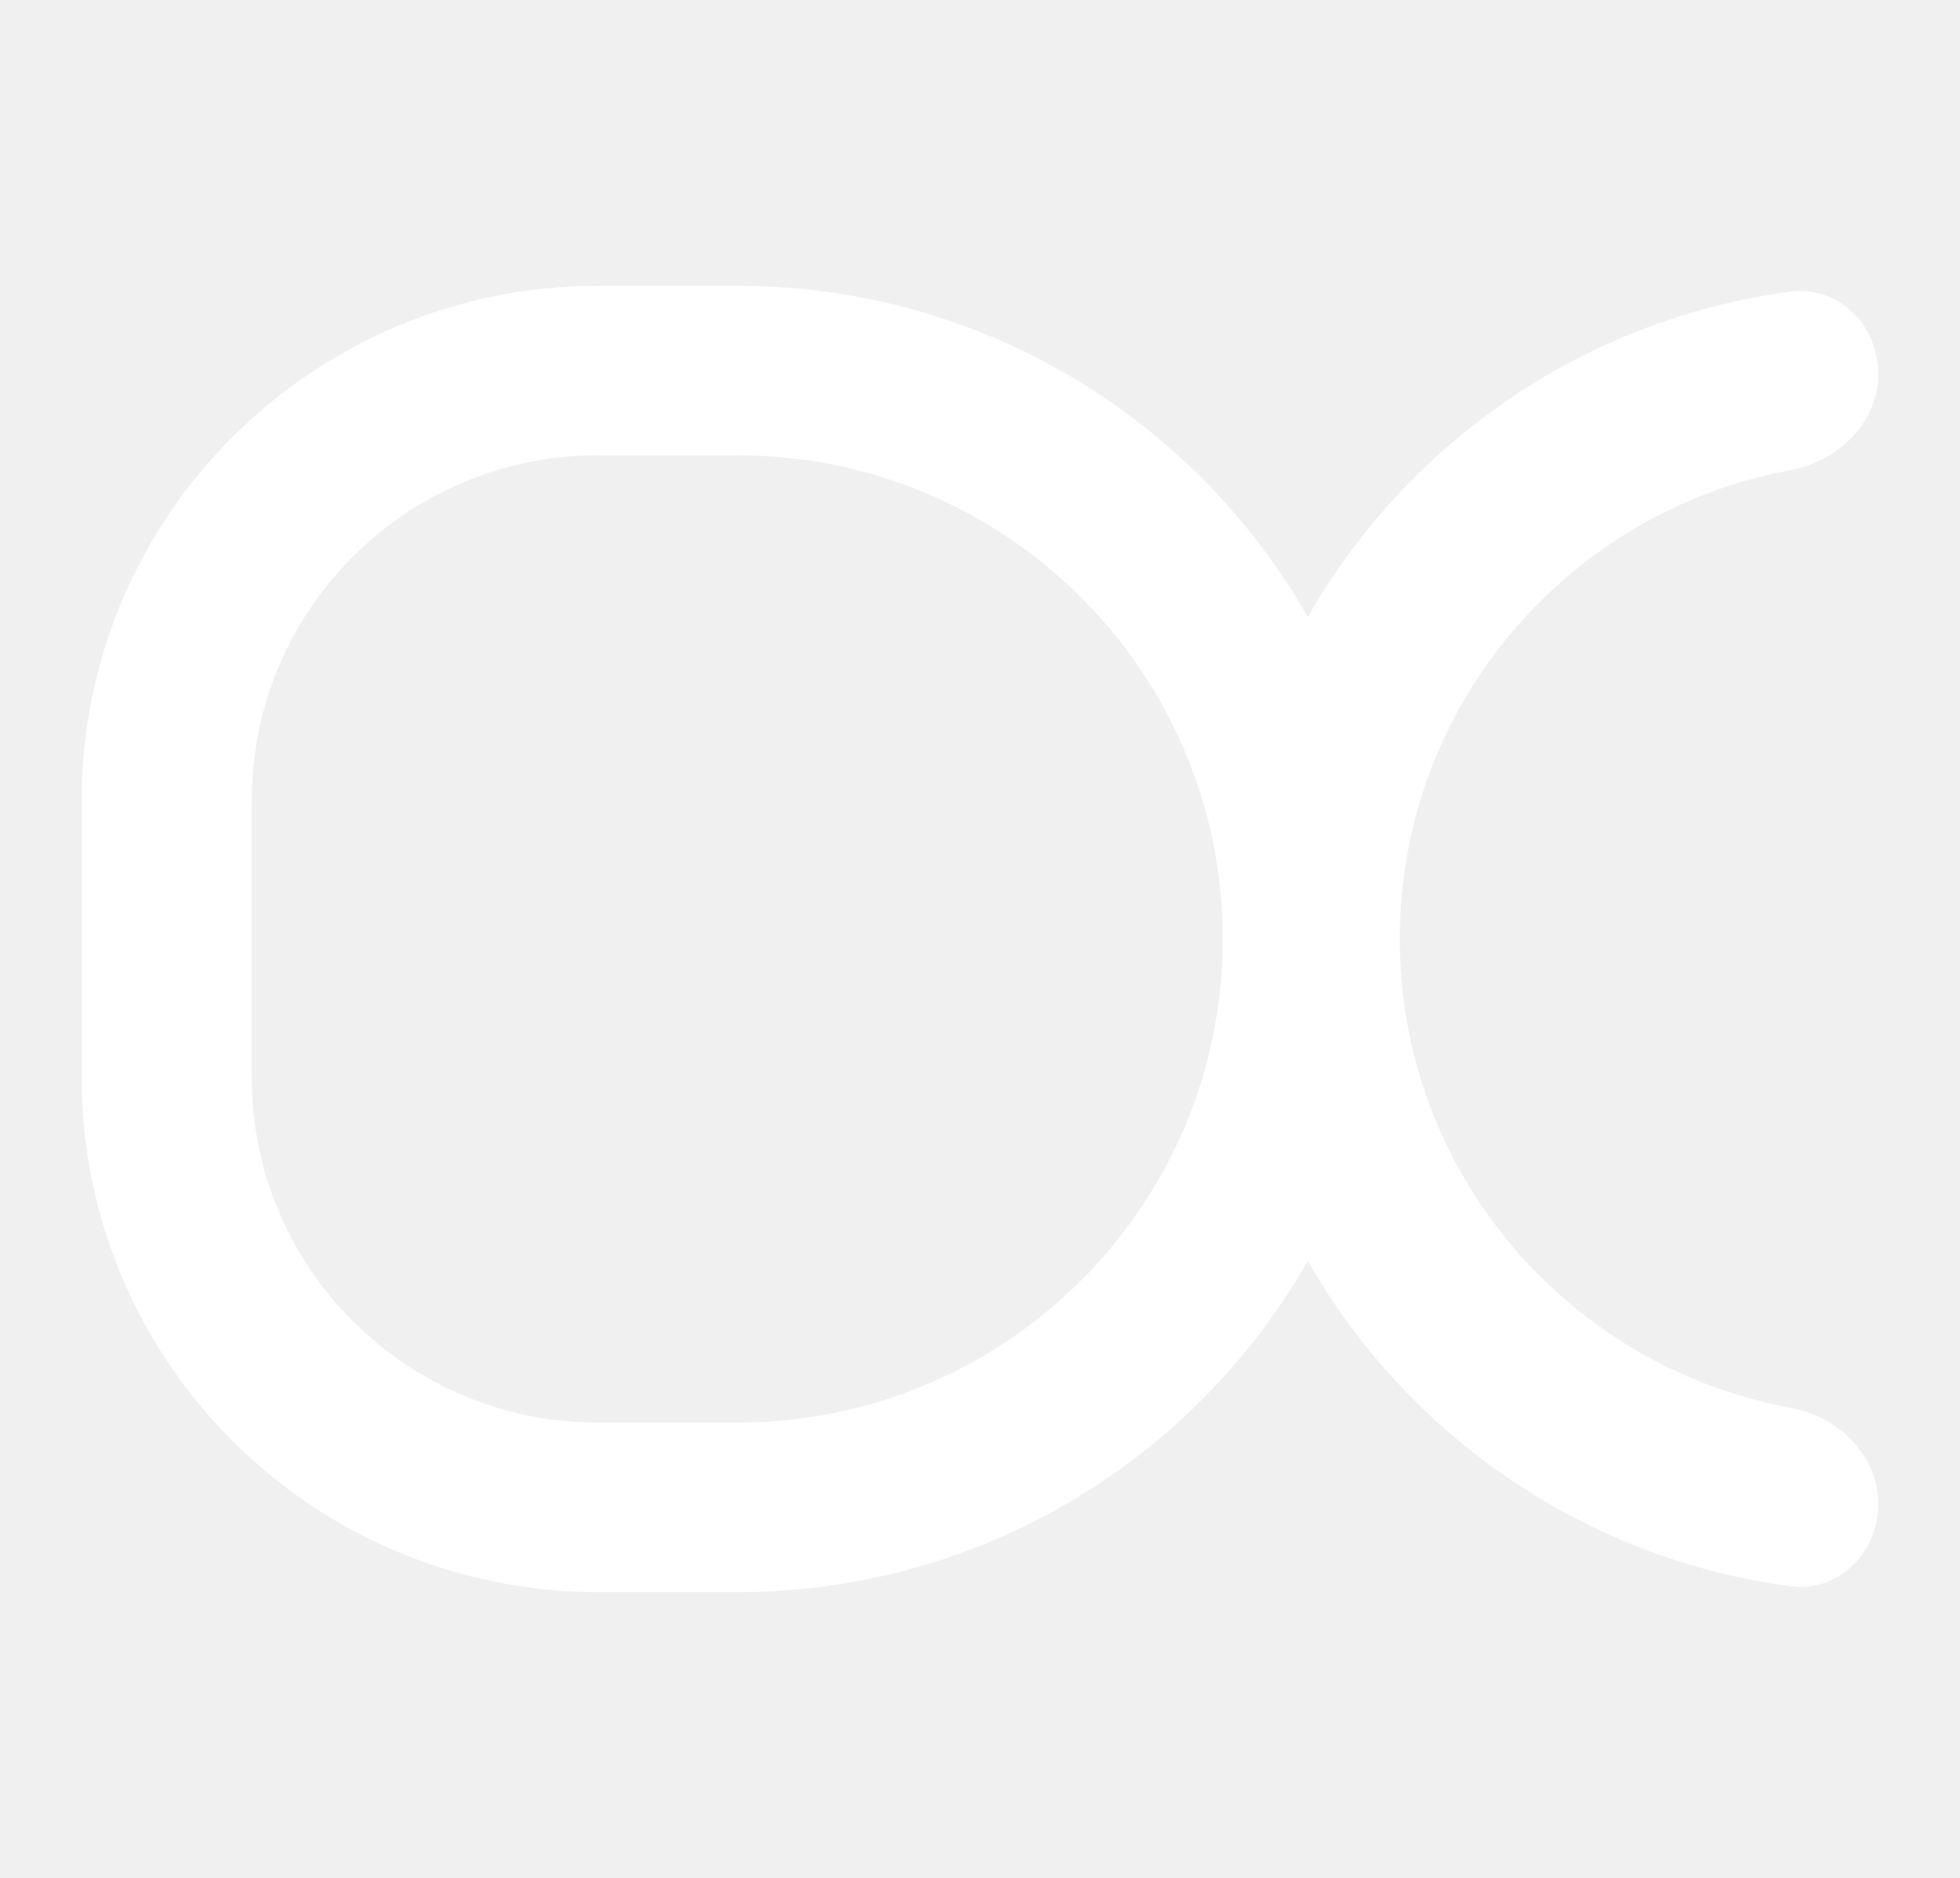
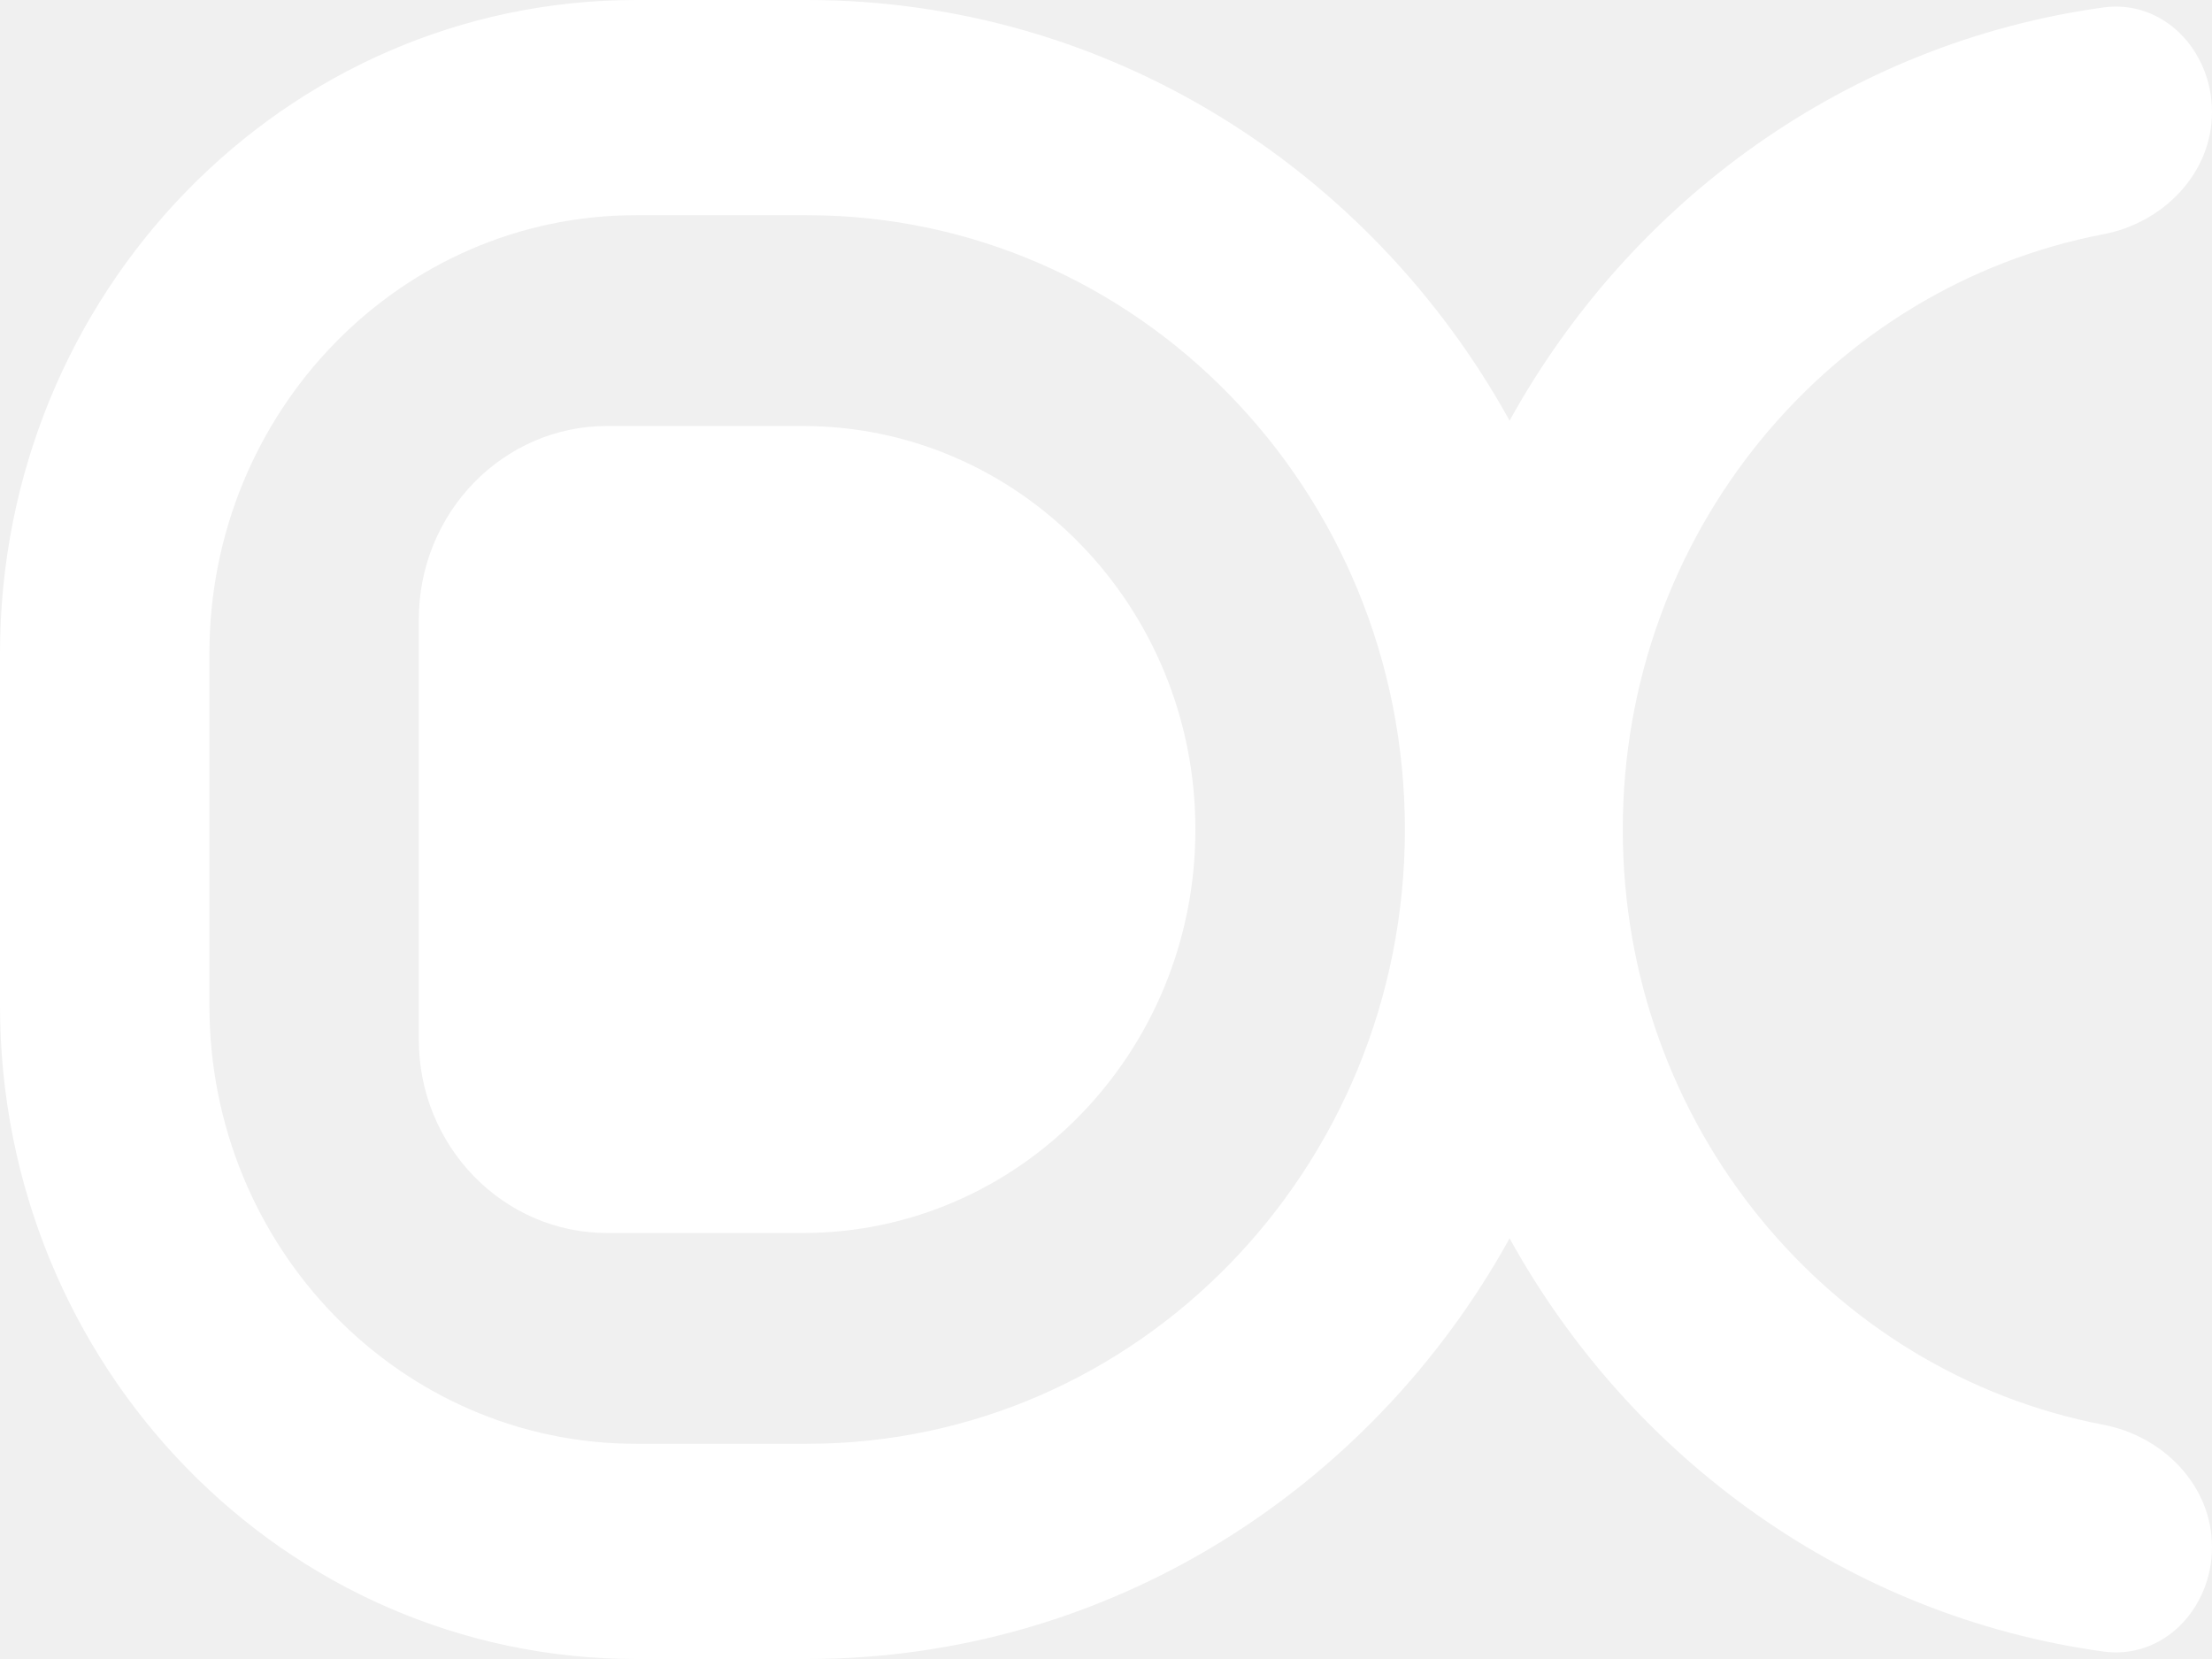
- <svg xmlns="http://www.w3.org/2000/svg" width="24" height="23" viewBox="0 0 24 23" fill="none">
-   <path d="M9.028 3.5C12.022 3.5 14.634 5.134 16.014 7.557C17.225 5.431 19.384 3.912 21.919 3.572C22.512 3.492 23 3.984 23 4.58C23 5.176 22.51 5.65 21.922 5.759C19.2 6.263 17.14 8.642 17.14 11.5C17.14 14.358 19.2 16.737 21.922 17.241C22.51 17.35 23 17.824 23 18.42C23 19.016 22.512 19.508 21.919 19.428C19.384 19.088 17.225 17.569 16.014 15.443C14.634 17.866 12.022 19.5 9.028 19.5H7.325C3.832 19.5 1 16.678 1 13.197V9.803C1 6.322 3.832 3.5 7.325 3.5H9.028ZM7.325 5.576C4.982 5.576 3.083 7.468 3.083 9.803V13.197C3.083 15.532 4.982 17.424 7.325 17.424H9.028C12.311 17.424 14.972 14.772 14.972 11.5C14.972 8.228 12.311 5.576 9.028 5.576H7.325Z" fill="white" />
+ <svg xmlns="http://www.w3.org/2000/svg" width="24" height="18" viewBox="0 0 24 18" fill="none">
+   <path d="M8.757 0C12.024 0 14.873 1.839 16.379 4.564C17.7 2.172 20.055 0.463 22.821 0.081C23.468 -0.009 24 0.544 24 1.215C24 1.886 23.466 2.418 22.824 2.541C19.855 3.108 17.607 5.784 17.607 9C17.607 12.216 19.855 14.892 22.824 15.459C23.466 15.582 24 16.114 24 16.785C24 17.456 23.468 18.009 22.821 17.919C20.055 17.537 17.7 15.828 16.379 13.436C14.873 16.161 12.024 18 8.757 18H6.9C3.089 18 2.89082e-05 14.825 0 10.909V7.091C2.26625e-05 3.175 3.089 2.32903e-05 6.9 0H8.757ZM6.9 2.335C4.344 2.335 2.272 4.465 2.272 7.091V10.909C2.272 13.536 4.344 15.665 6.9 15.665H8.757C12.339 15.665 15.243 12.681 15.243 9C15.243 5.319 12.339 2.335 8.757 2.335H6.9ZM8.71 4.622C11.063 4.622 12.97 6.582 12.97 9C12.97 11.418 11.063 13.378 8.71 13.378H6.587C5.459 13.378 4.544 12.438 4.544 11.279V6.721C4.544 5.562 5.459 4.622 6.587 4.622H8.71Z" fill="white" />
</svg>
